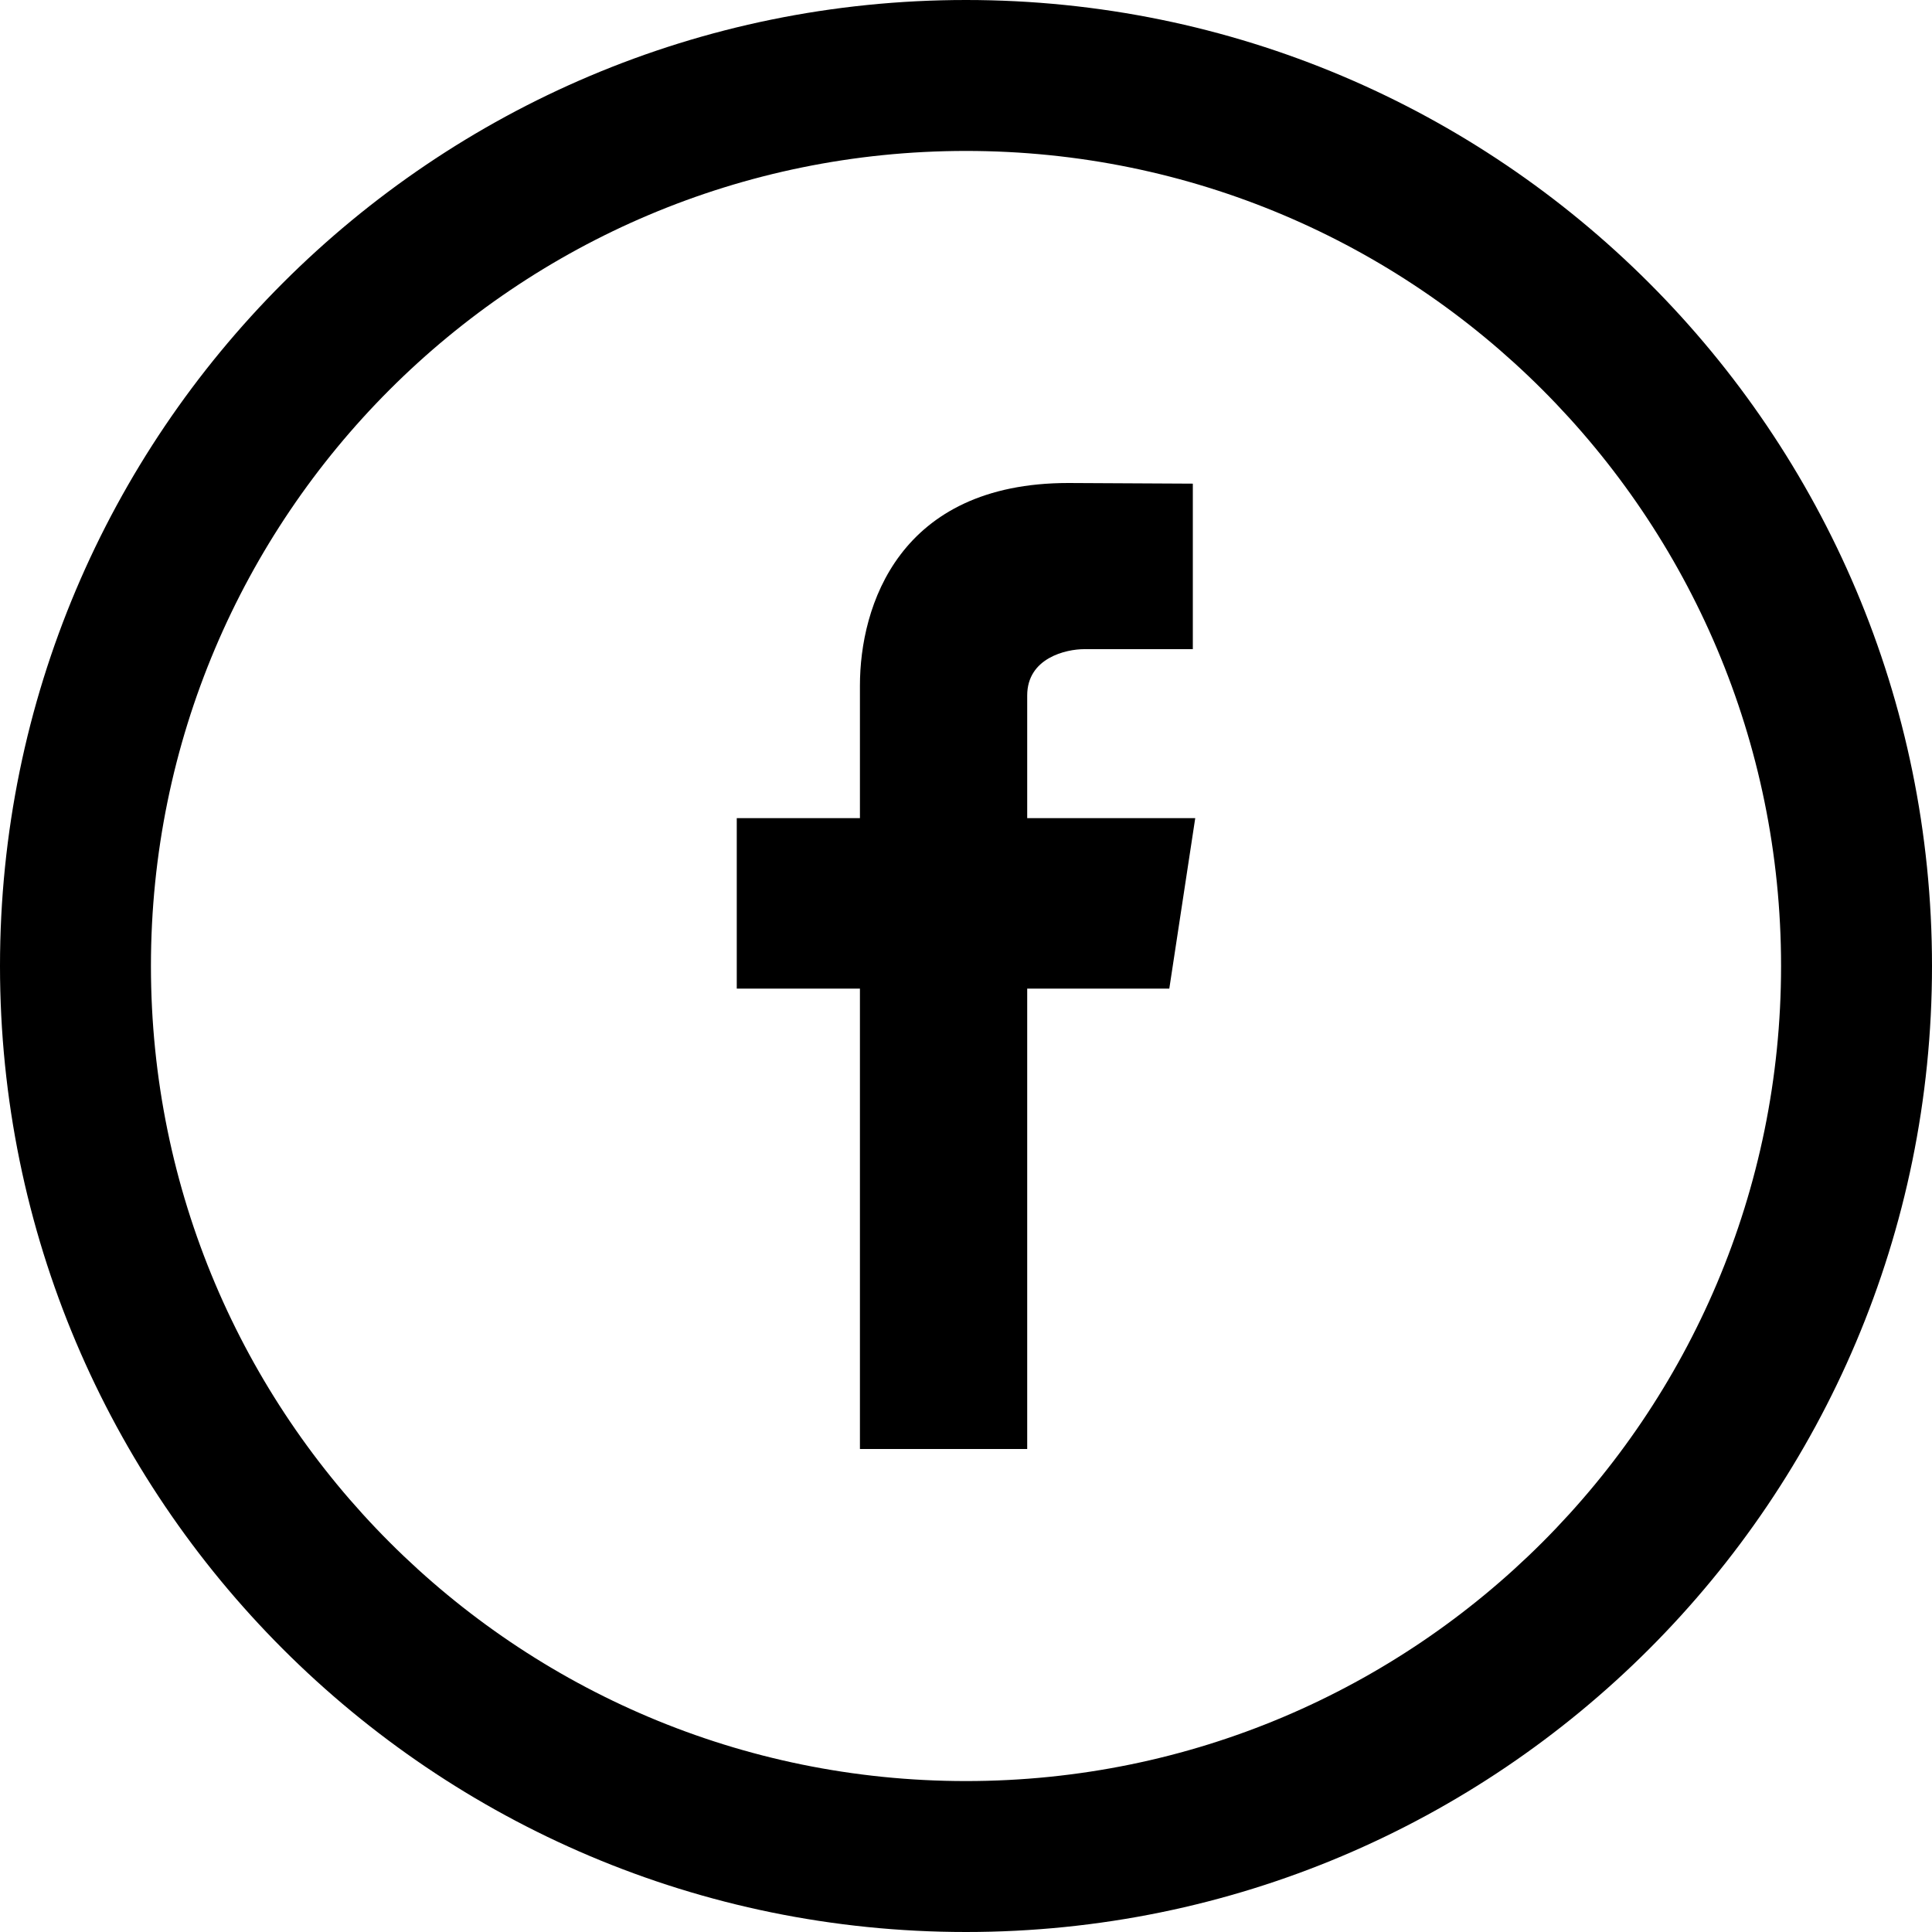
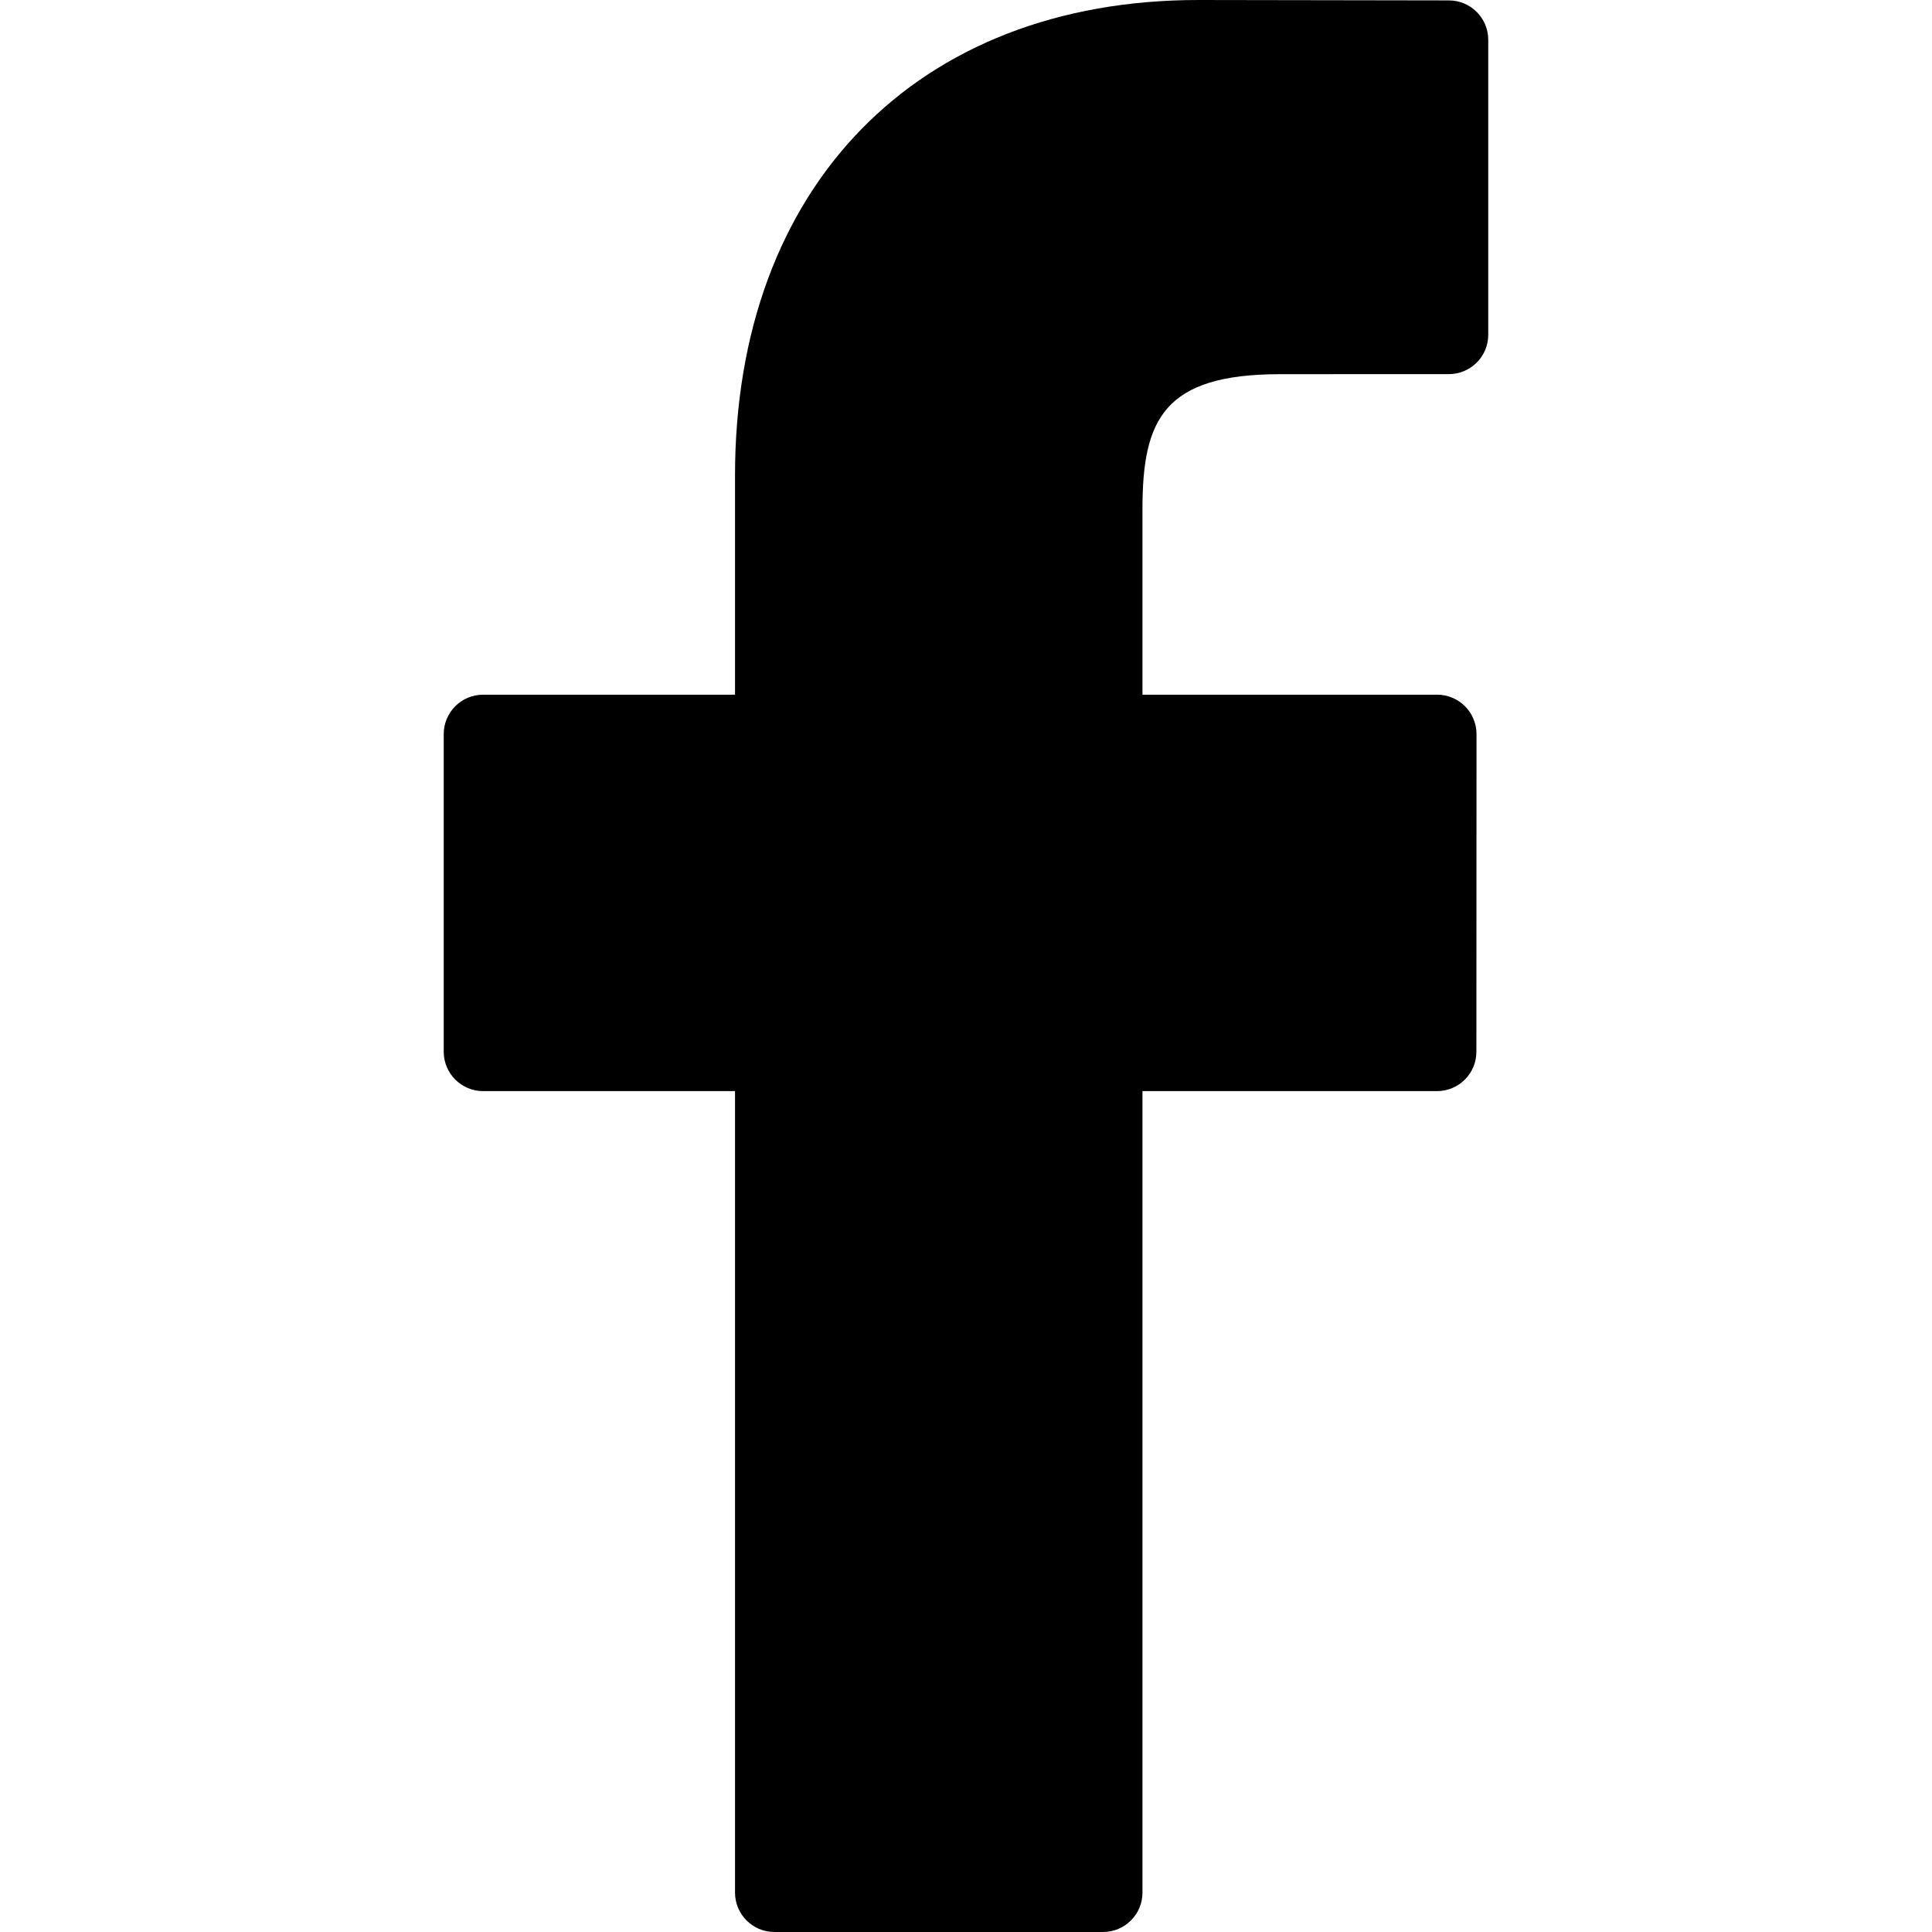
- <svg xmlns="http://www.w3.org/2000/svg" version="1.1" id="Capa_1" x="0px" y="0px" width="512px" height="512px" viewBox="0 0 512 512" style="enable-background:new 0 0 512 512;" xml:space="preserve">
+ <svg xmlns="http://www.w3.org/2000/svg" version="1.1" id="Capa_1" x="0px" y="0px" width="96.124px" height="96.123px" viewBox="0 0 96.124 96.123" style="enable-background:new 0 0 96.124 96.123;" xml:space="preserve">
  <g>
-     <path class="ring" d="M256,0C114.609,0,0,114.609,0,256c0,141.391,114.609,256,256,256c141.391,0,256-114.609,256-256   C512,114.609,397.391,0,256,0z M256,472c-119.297,0-216-96.703-216-216S136.703,40,256,40s216,96.703,216,216S375.297,472,256,472z   " />
-     <path d="M316.75,216.812h-44.531v-32.5c0-9.969,10.312-12.281,15.125-12.281c4.781,0,28.767,0,28.767,0v-43.859L283.141,128   c-44.983,0-55.25,32.703-55.25,53.672v35.141H195.25V262h32.641c0,58.016,0,122,0,122h44.328c0,0,0-64.641,0-122h37.656   L316.75,216.812z" />
+     <path d="M72.089,0.02L59.624,0C45.62,0,36.57,9.285,36.57,23.656v10.907H24.037c-1.083,0-1.96,0.878-1.96,1.961v15.803   c0,1.083,0.878,1.96,1.96,1.96h12.533v39.876c0,1.083,0.877,1.96,1.96,1.96h16.352c1.083,0,1.96-0.878,1.96-1.96V54.287h14.654   c1.083,0,1.96-0.877,1.96-1.96l0.006-15.803c0-0.52-0.207-1.018-0.574-1.386c-0.367-0.368-0.867-0.575-1.387-0.575H56.842v-9.246   c0-4.444,1.059-6.7,6.848-6.7l8.397-0.003c1.082,0,1.959-0.878,1.959-1.96V1.98C74.046,0.899,73.17,0.022,72.089,0.02z" />
  </g>
+   <g>
+ </g>
+   <g>
+ </g>
+   <g>
+ </g>
+   <g>
+ </g>
+   <g>
+ </g>
+   <g>
+ </g>
+   <g>
+ </g>
+   <g>
+ </g>
+   <g>
+ </g>
+   <g>
+ </g>
+   <g>
+ </g>
+   <g>
+ </g>
+   <g>
+ </g>
+   <g>
+ </g>
+   <g>
+ </g>
</svg>
